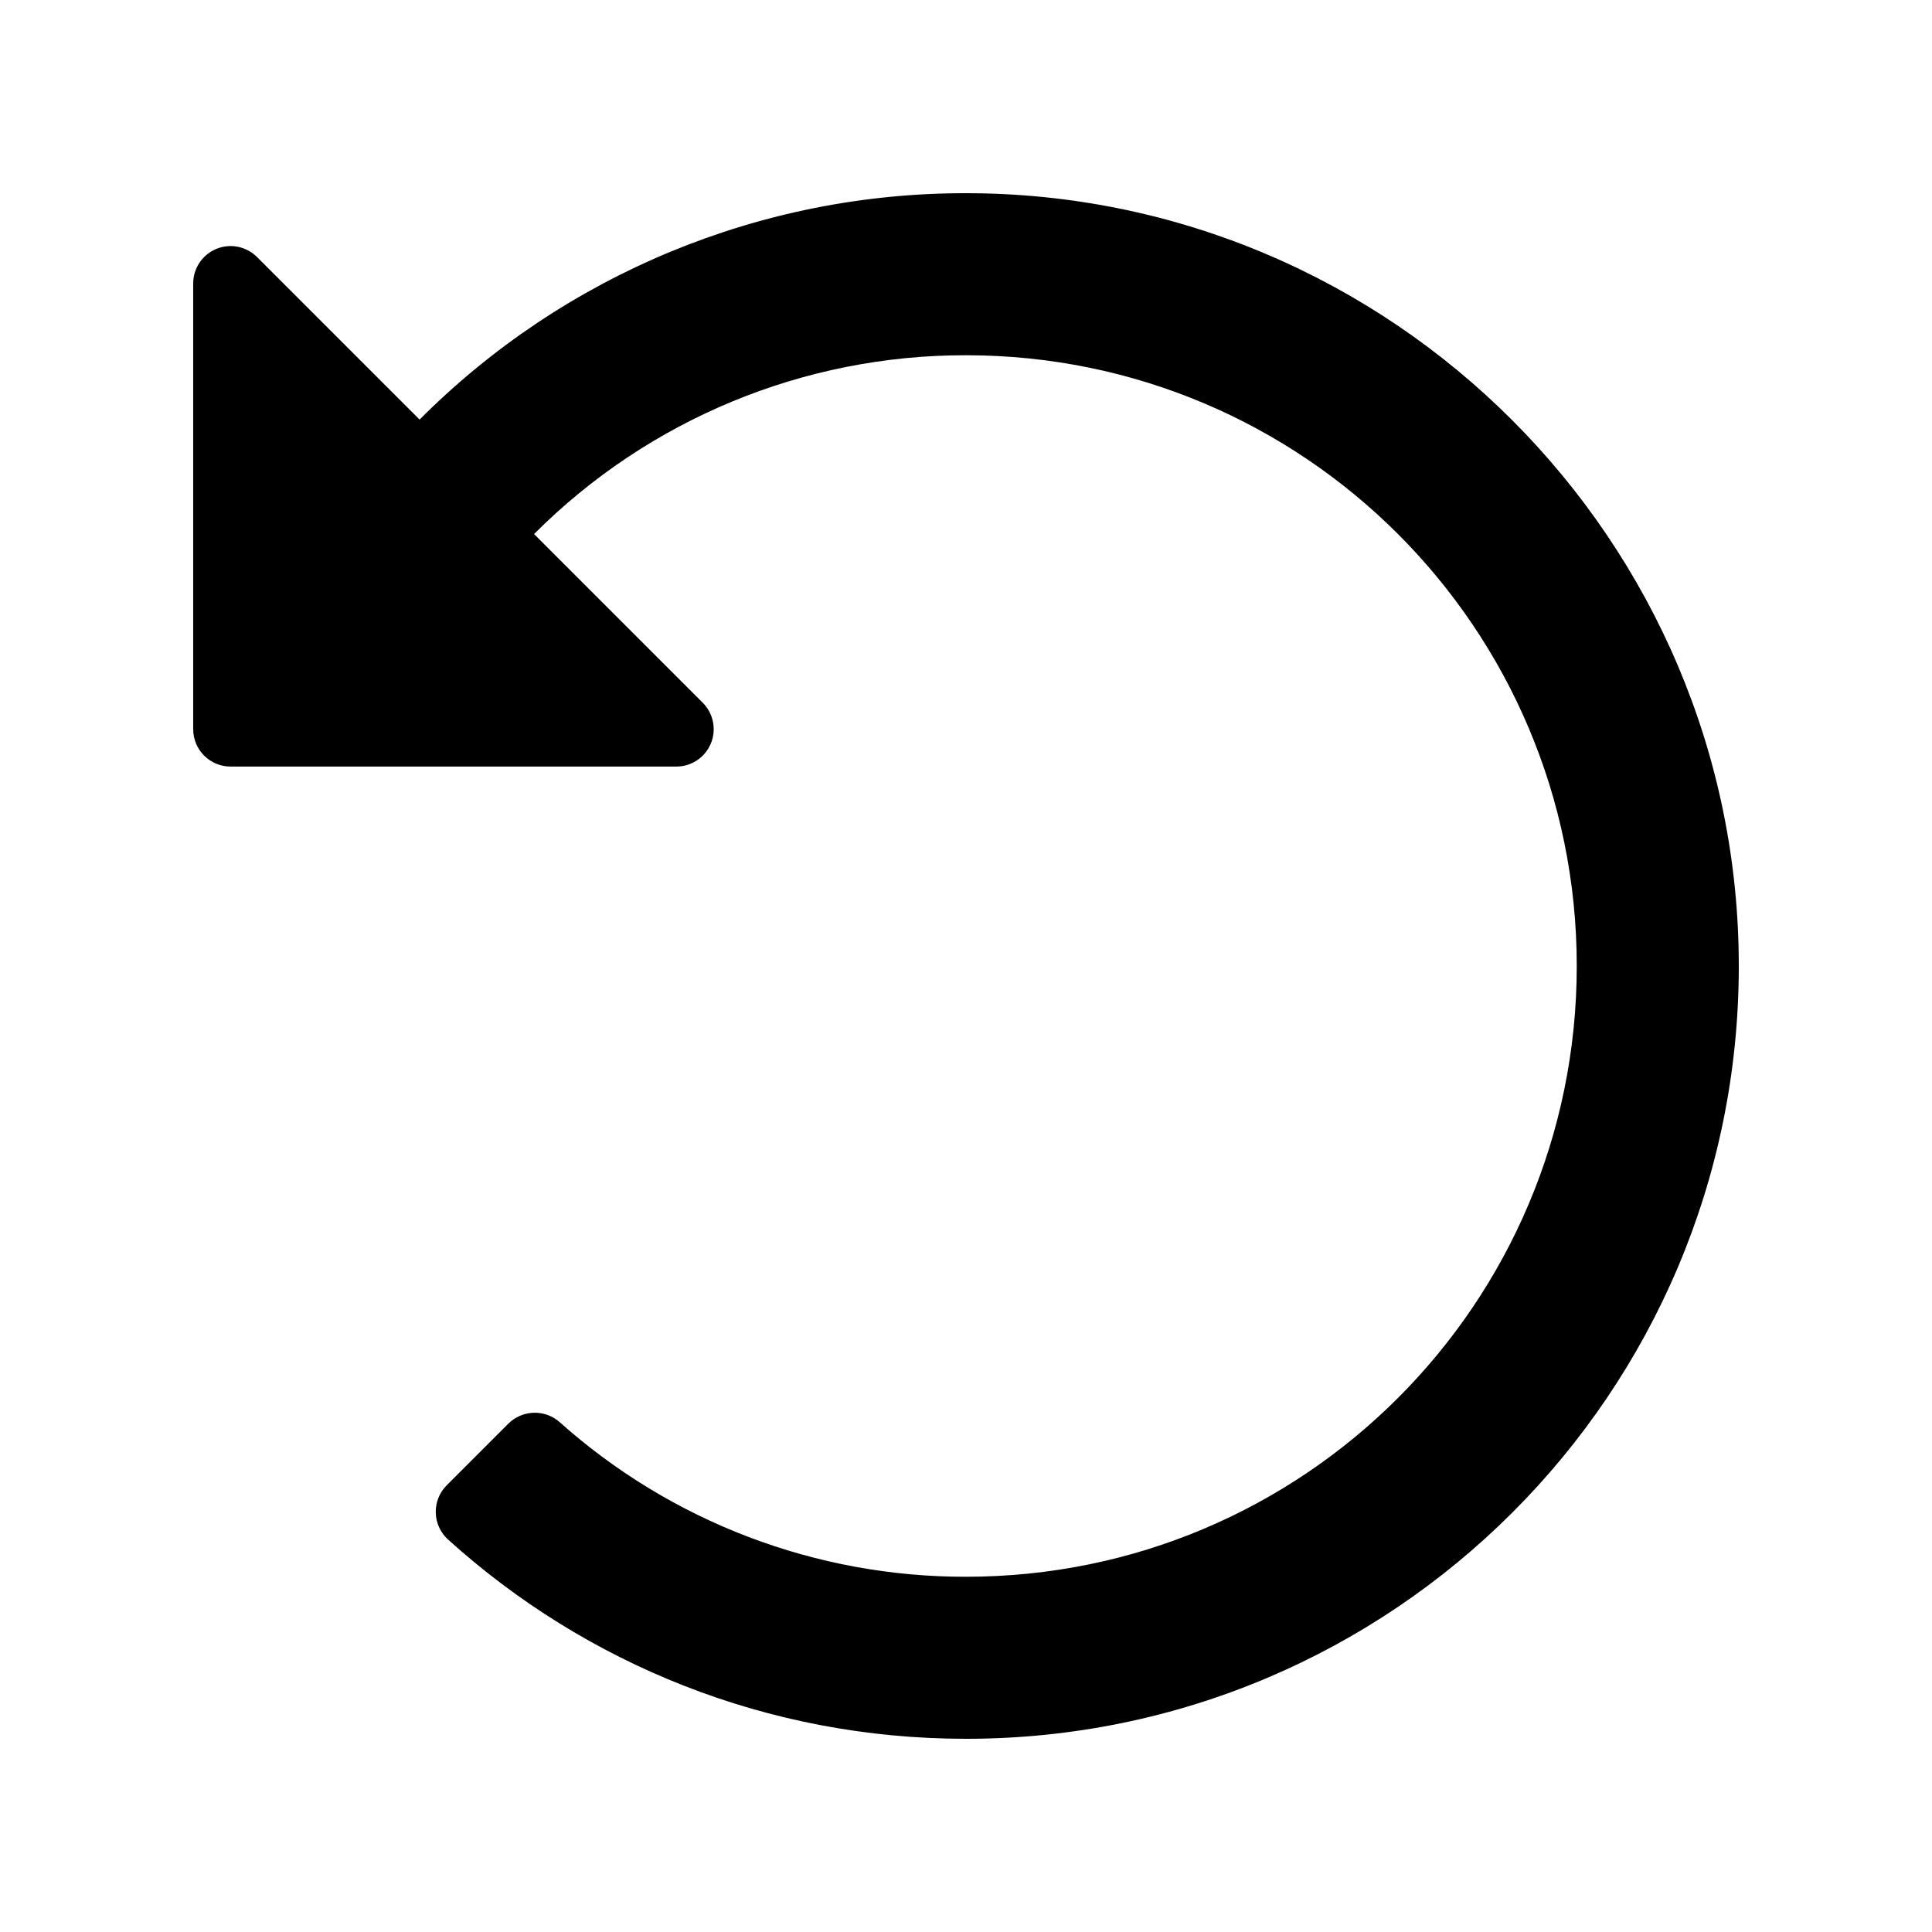
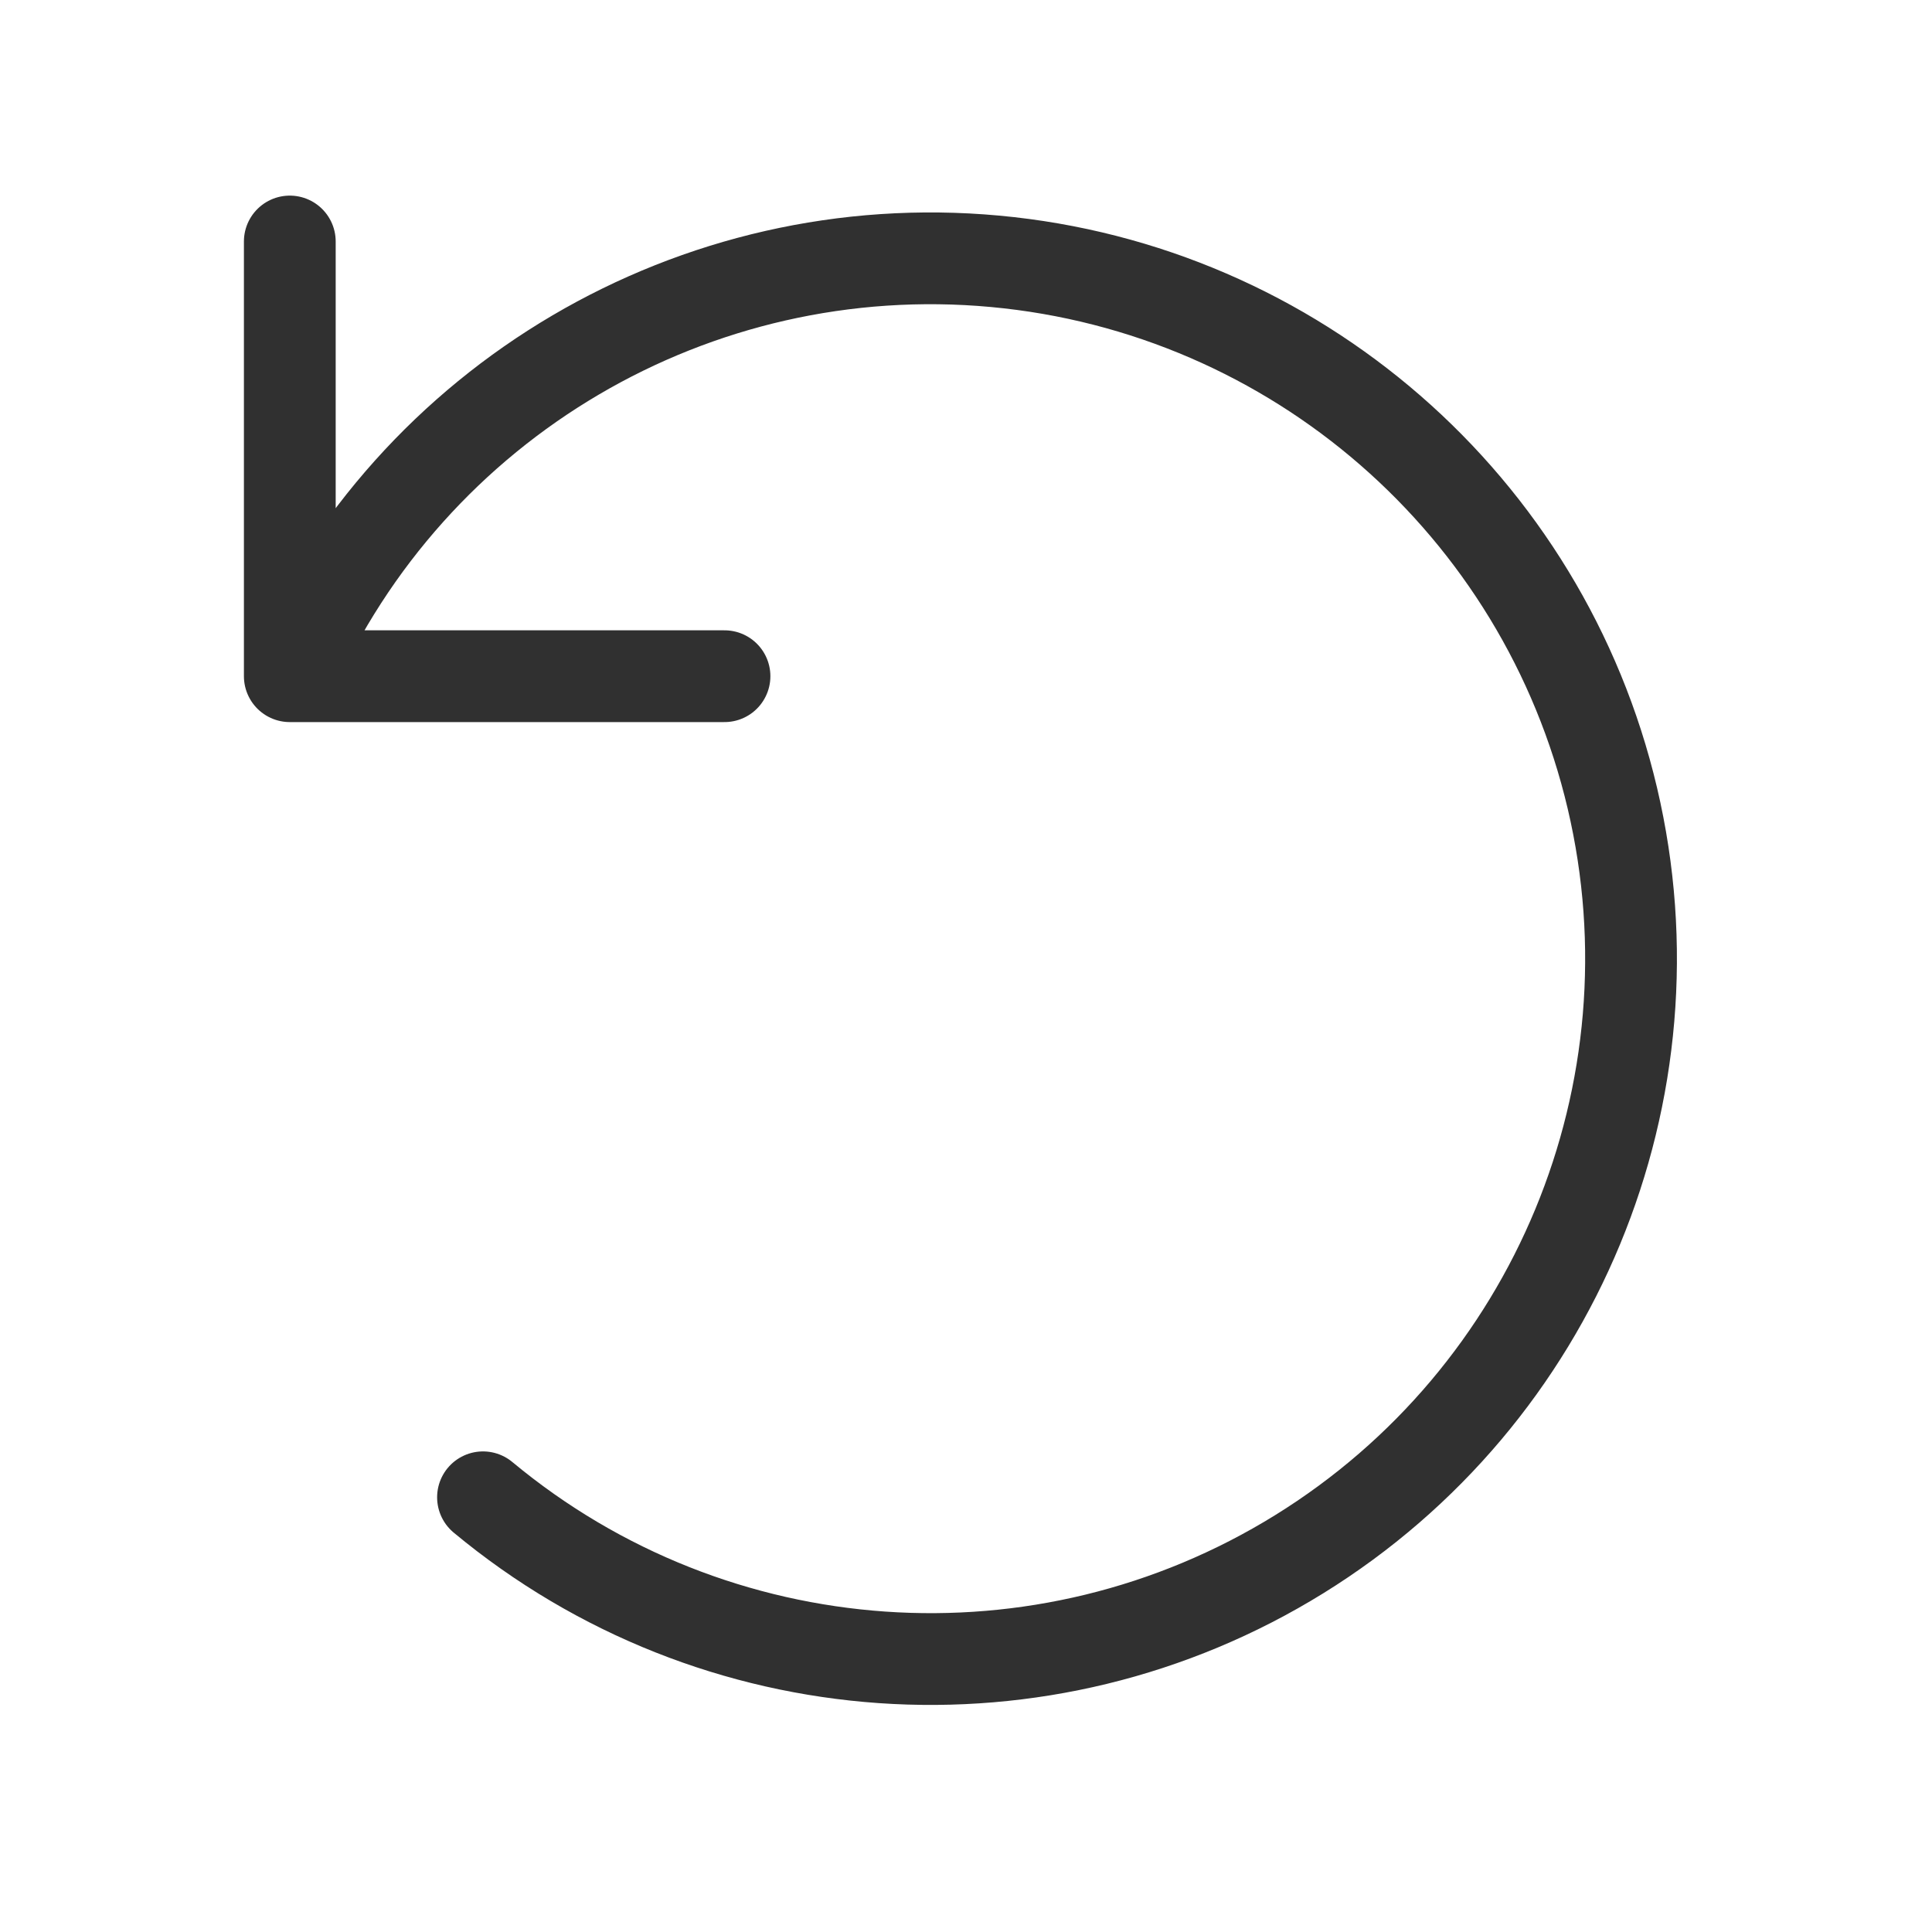
- <svg xmlns="http://www.w3.org/2000/svg" width="1em" height="1em" viewBox="0 0 40 40">
-   <path d="M5.322 5.322l3.365 3.365A15.947 15.947 0 0 1 20 4c8.817 0 16.006 7.195 16 16.012C35.994 28.843 28.833 36 20 36c-4.124 0-7.884-1.56-10.721-4.123a.776.776 0 0 1-.031-1.125l1.273-1.273a.777.777 0 0 1 1.065-.036A12.6 12.6 0 0 0 20 32.645c6.988 0 12.645-5.655 12.645-12.645 0-6.988-5.655-12.645-12.645-12.645a12.603 12.603 0 0 0-8.943 3.702l3.492 3.492a.774.774 0 0 1-.547 1.322H4.774A.774.774 0 0 1 4 15.097V5.869a.774.774 0 0 1 1.322-.547z" fill="#000" fill-rule="nonzero" />
+ <svg xmlns="http://www.w3.org/2000/svg" width="1em" height="1em" viewBox="0 0 40 40" fill="none" stroke="#303030" stroke-width="1.9" stroke-linecap="round" stroke-linejoin="round">
+   <path d="M6 14a14.5 14.5 0 1 1 4 17M6 5v9h9" />
</svg>
